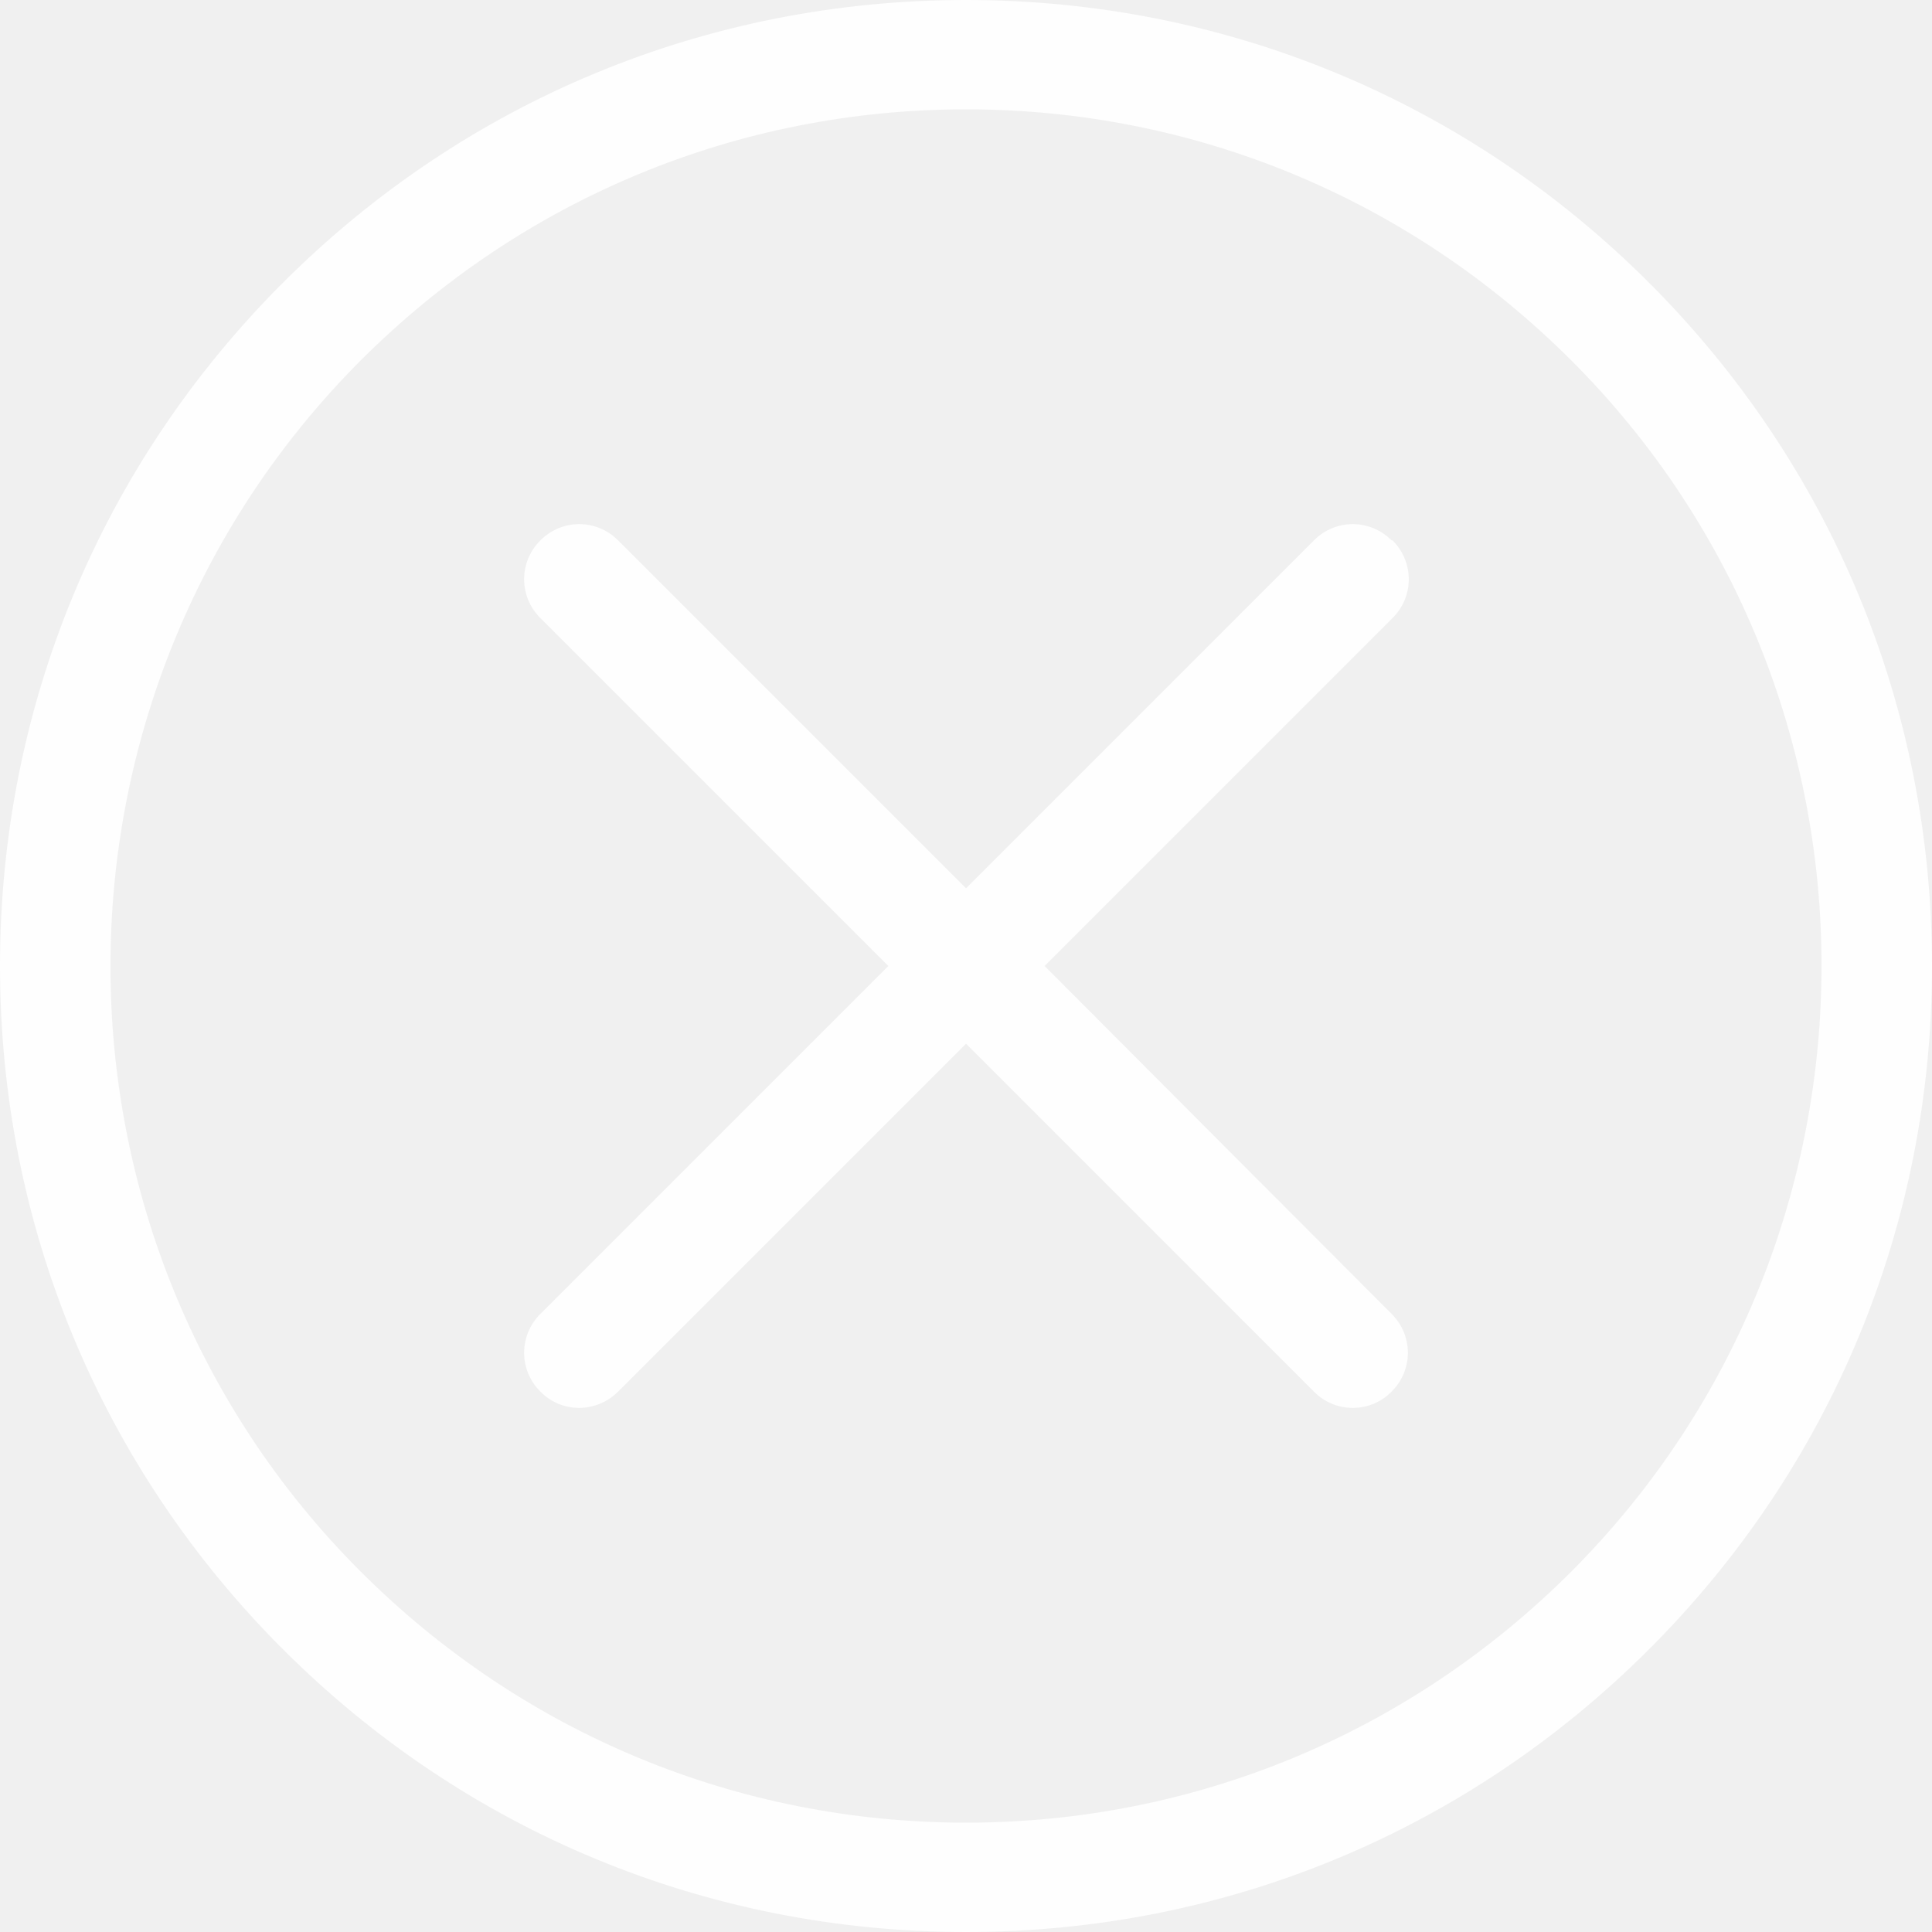
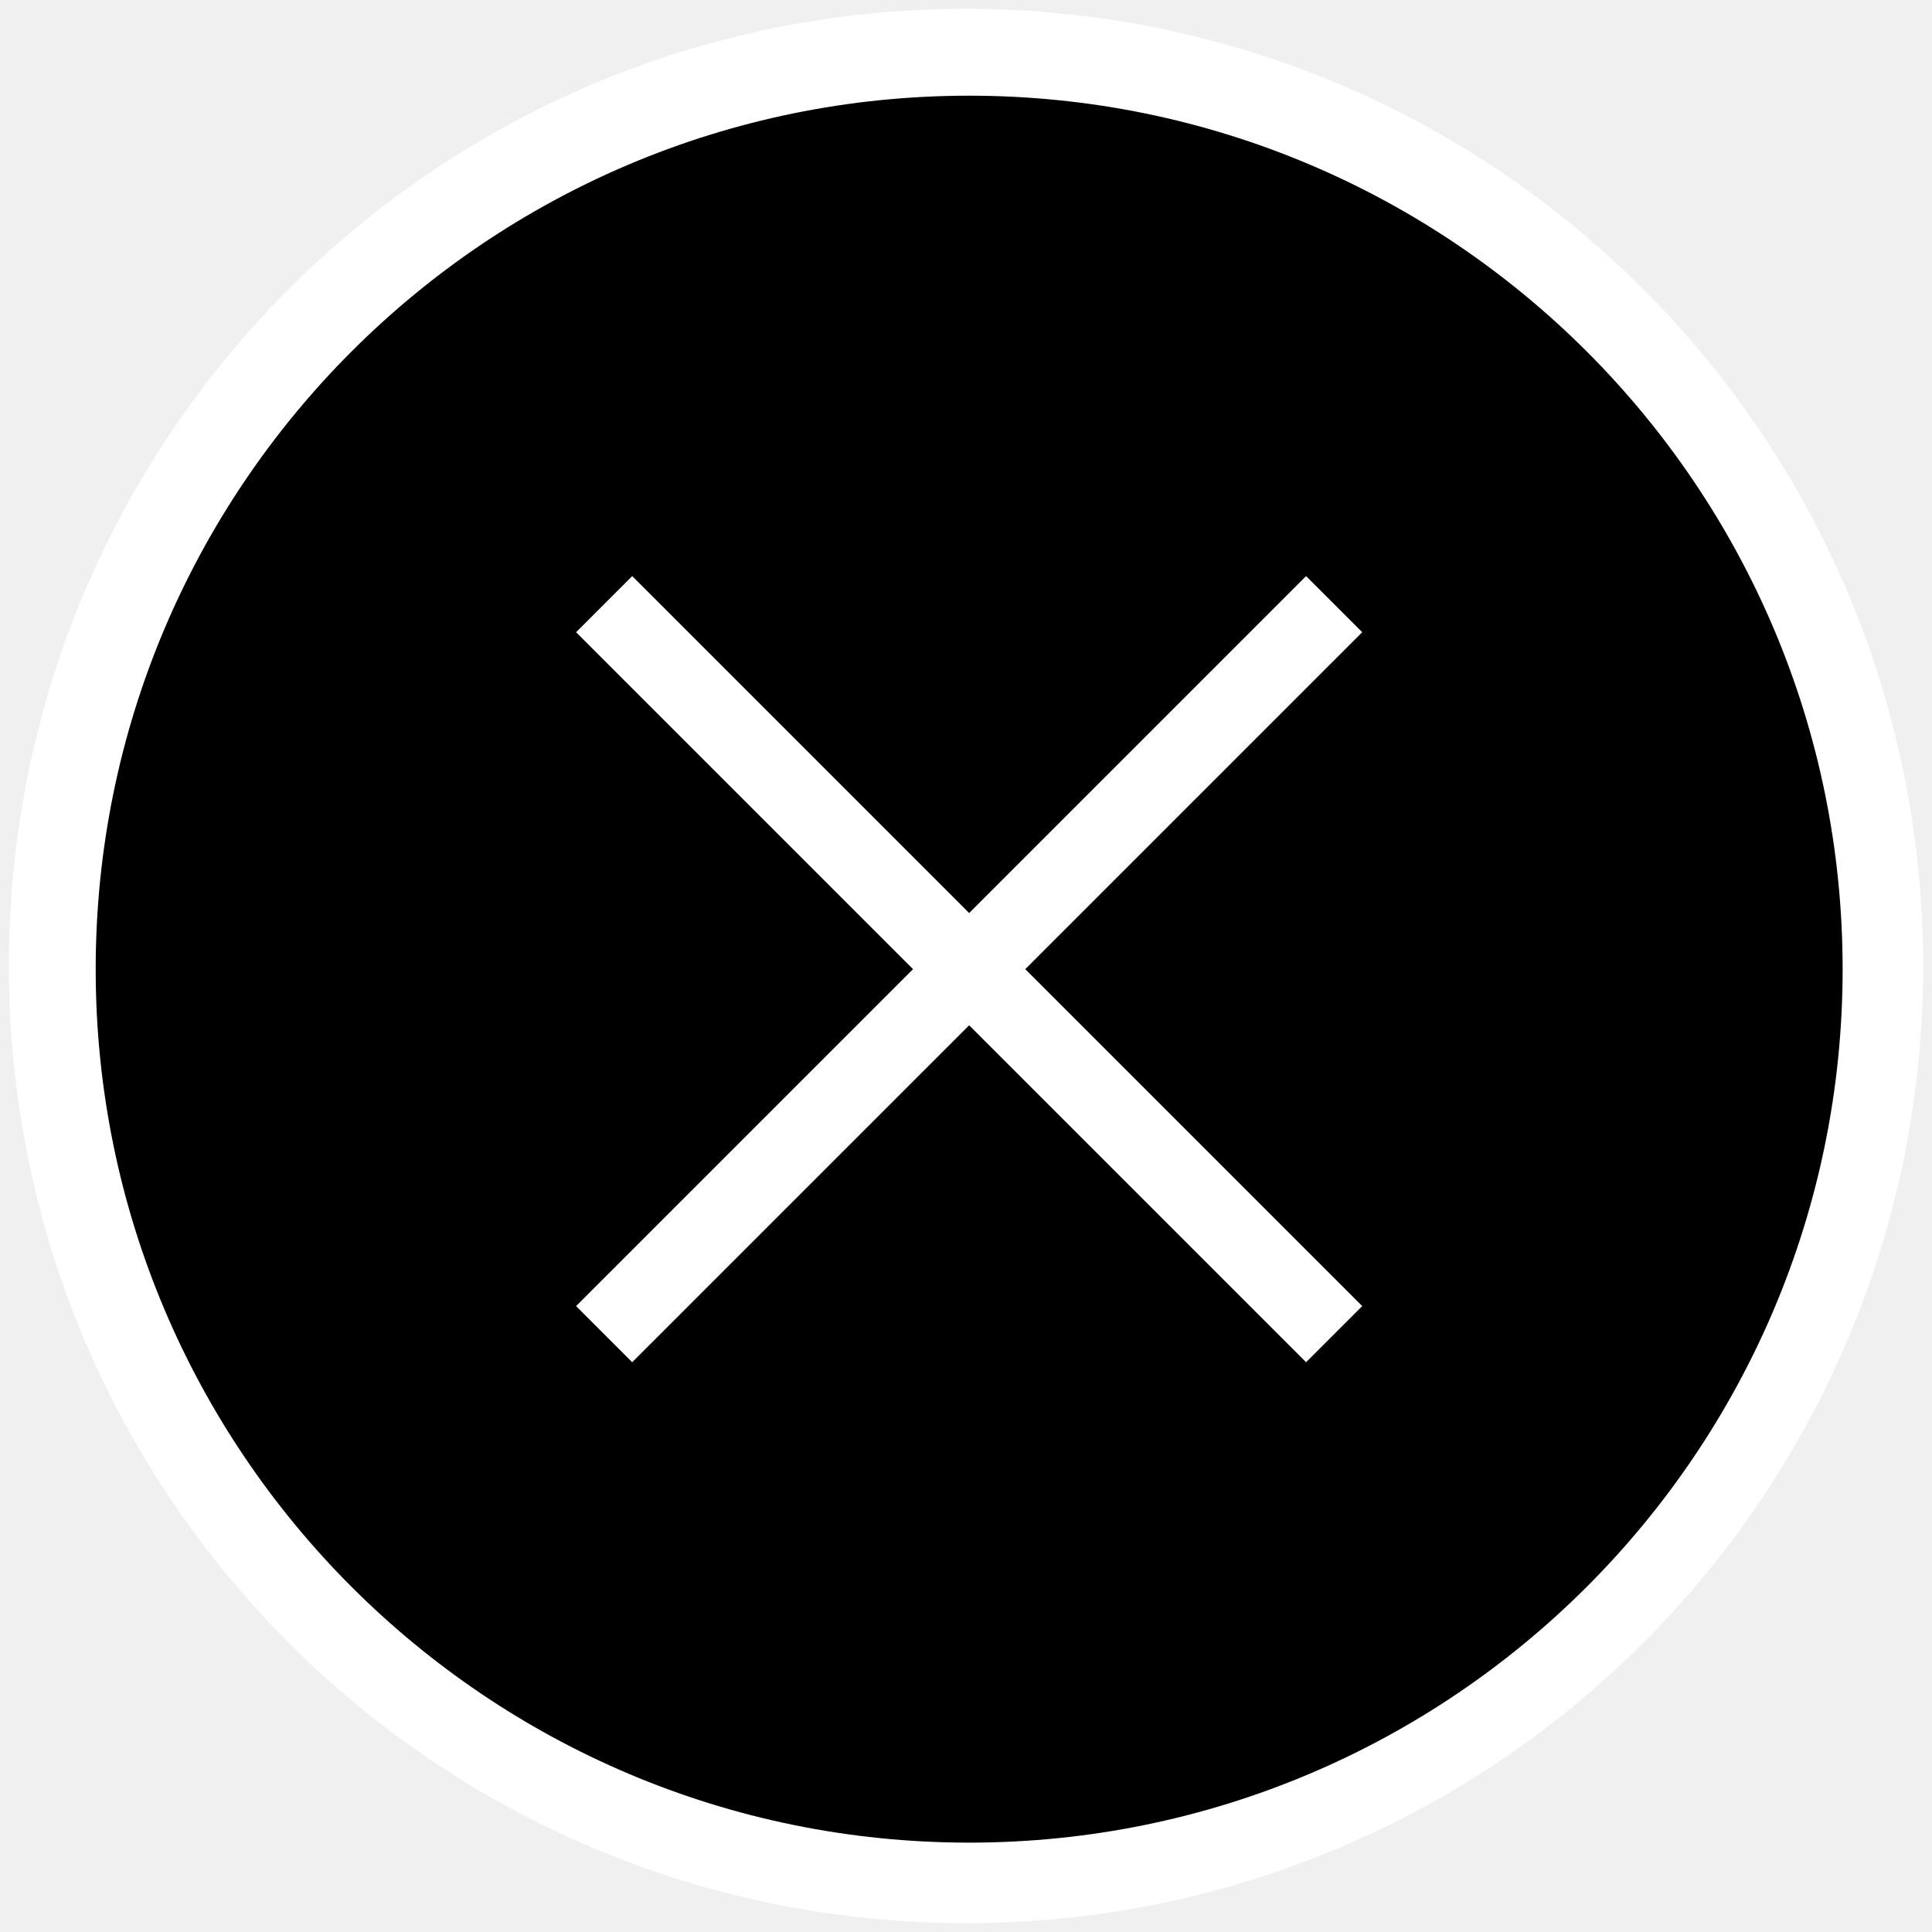
- <svg xmlns="http://www.w3.org/2000/svg" xml:space="preserve" width="2.138in" height="2.138in" version="1.1" style="shape-rendering:geometricPrecision; text-rendering:geometricPrecision; image-rendering:optimizeQuality; fill-rule:evenodd; clip-rule:evenodd" viewBox="0 0 2138 2138">
-   <defs>
-     <style type="text/css">
-    
-     .fil0 {fill:#FEFEFE}
-    
-   </style>
-   </defs>
-   <g id="Layer_x0020_1">
-     <g id="_962739056">
-       <g>
-         <g>
-           <path class="fil0" d="M1825 313c-202,-202 -470,-313 -756,-313 -286,0 -554,111 -756,313 -202,202 -313,470 -313,756 0,286 111,554 313,756 202,202 470,313 756,313 286,0 554,-111 756,-313 202,-202 313,-470 313,-756 0,-286 -111,-554 -313,-756zm-86 1426c-179,179 -417,278 -670,278 -253,0 -491,-99 -670,-278 -369,-369 -369,-970 0,-1340 179,-179 417,-278 670,-278 253,0 491,99 670,278 369,369 369,970 0,1340z" />
-           <path class="fil0" d="M1540 598c-24,-24 -62,-24 -86,0l-385 385 -385 -385c-24,-24 -62,-24 -86,0 -24,24 -24,62 0,86l385 385 -385 385c-24,24 -24,62 0,86 12,12 27,18 43,18 15,0 31,-6 43,-18l385 -385 385 385c12,12 27,18 43,18 16,0 31,-6 43,-18 24,-24 24,-62 0,-86l-384 -385 385 -385c24,-24 24,-62 0,-86z" />
-         </g>
-       </g>
-       <g>
-    </g>
-       <g>
-    </g>
-       <g>
-    </g>
-       <g>
-    </g>
-       <g>
-    </g>
-       <g>
-    </g>
-       <g>
-    </g>
-       <g>
-    </g>
-       <g>
-    </g>
-       <g>
-    </g>
-       <g>
-    </g>
-       <g>
-    </g>
-       <g>
-    </g>
-       <g>
-    </g>
-       <g>
-    </g>
-     </g>
+ <svg xmlns="http://www.w3.org/2000/svg" viewBox="0 0 612 612" width="200" height="200">
+   <style>
+ 		tspan { white-space:pre }
+ 		.shp0 { fill: #ffffff } 
+ 		.shp1 { fill: #000000 } 
+ 	</style>
+   <path id="Shape 2" class="shp0" d="M306 609.19C138.33 609.19 2.81 473.67 2.81 306C2.81 138.33 138.33 2.81 306 2.81C473.67 2.81 609.19 138.33 609.19 306C609.19 473.67 473.67 609.19 306 609.19Z" />
+   <path id="Shape 1" class="shp0" d="M151 157L450 157L450 456L151 456L151 157Z" />
+   <g id="Layer">
+     <path id="Layer" fill-rule="evenodd" class="shp1" d="M307 583.69C154.19 583.69 30.31 459.81 30.31 307C30.31 154.19 154.19 30.31 307 30.31C459.81 30.31 583.69 154.19 583.69 307C583.69 459.81 459.81 583.69 307 583.69ZM200.27 431.51L307 324.78L413.73 431.51L431.51 413.73L324.78 307L431.51 200.27L413.73 182.49L307 289.22L200.27 182.49L182.49 200.27L289.22 307L182.49 413.73L200.27 431.51Z" />
  </g>
</svg>
